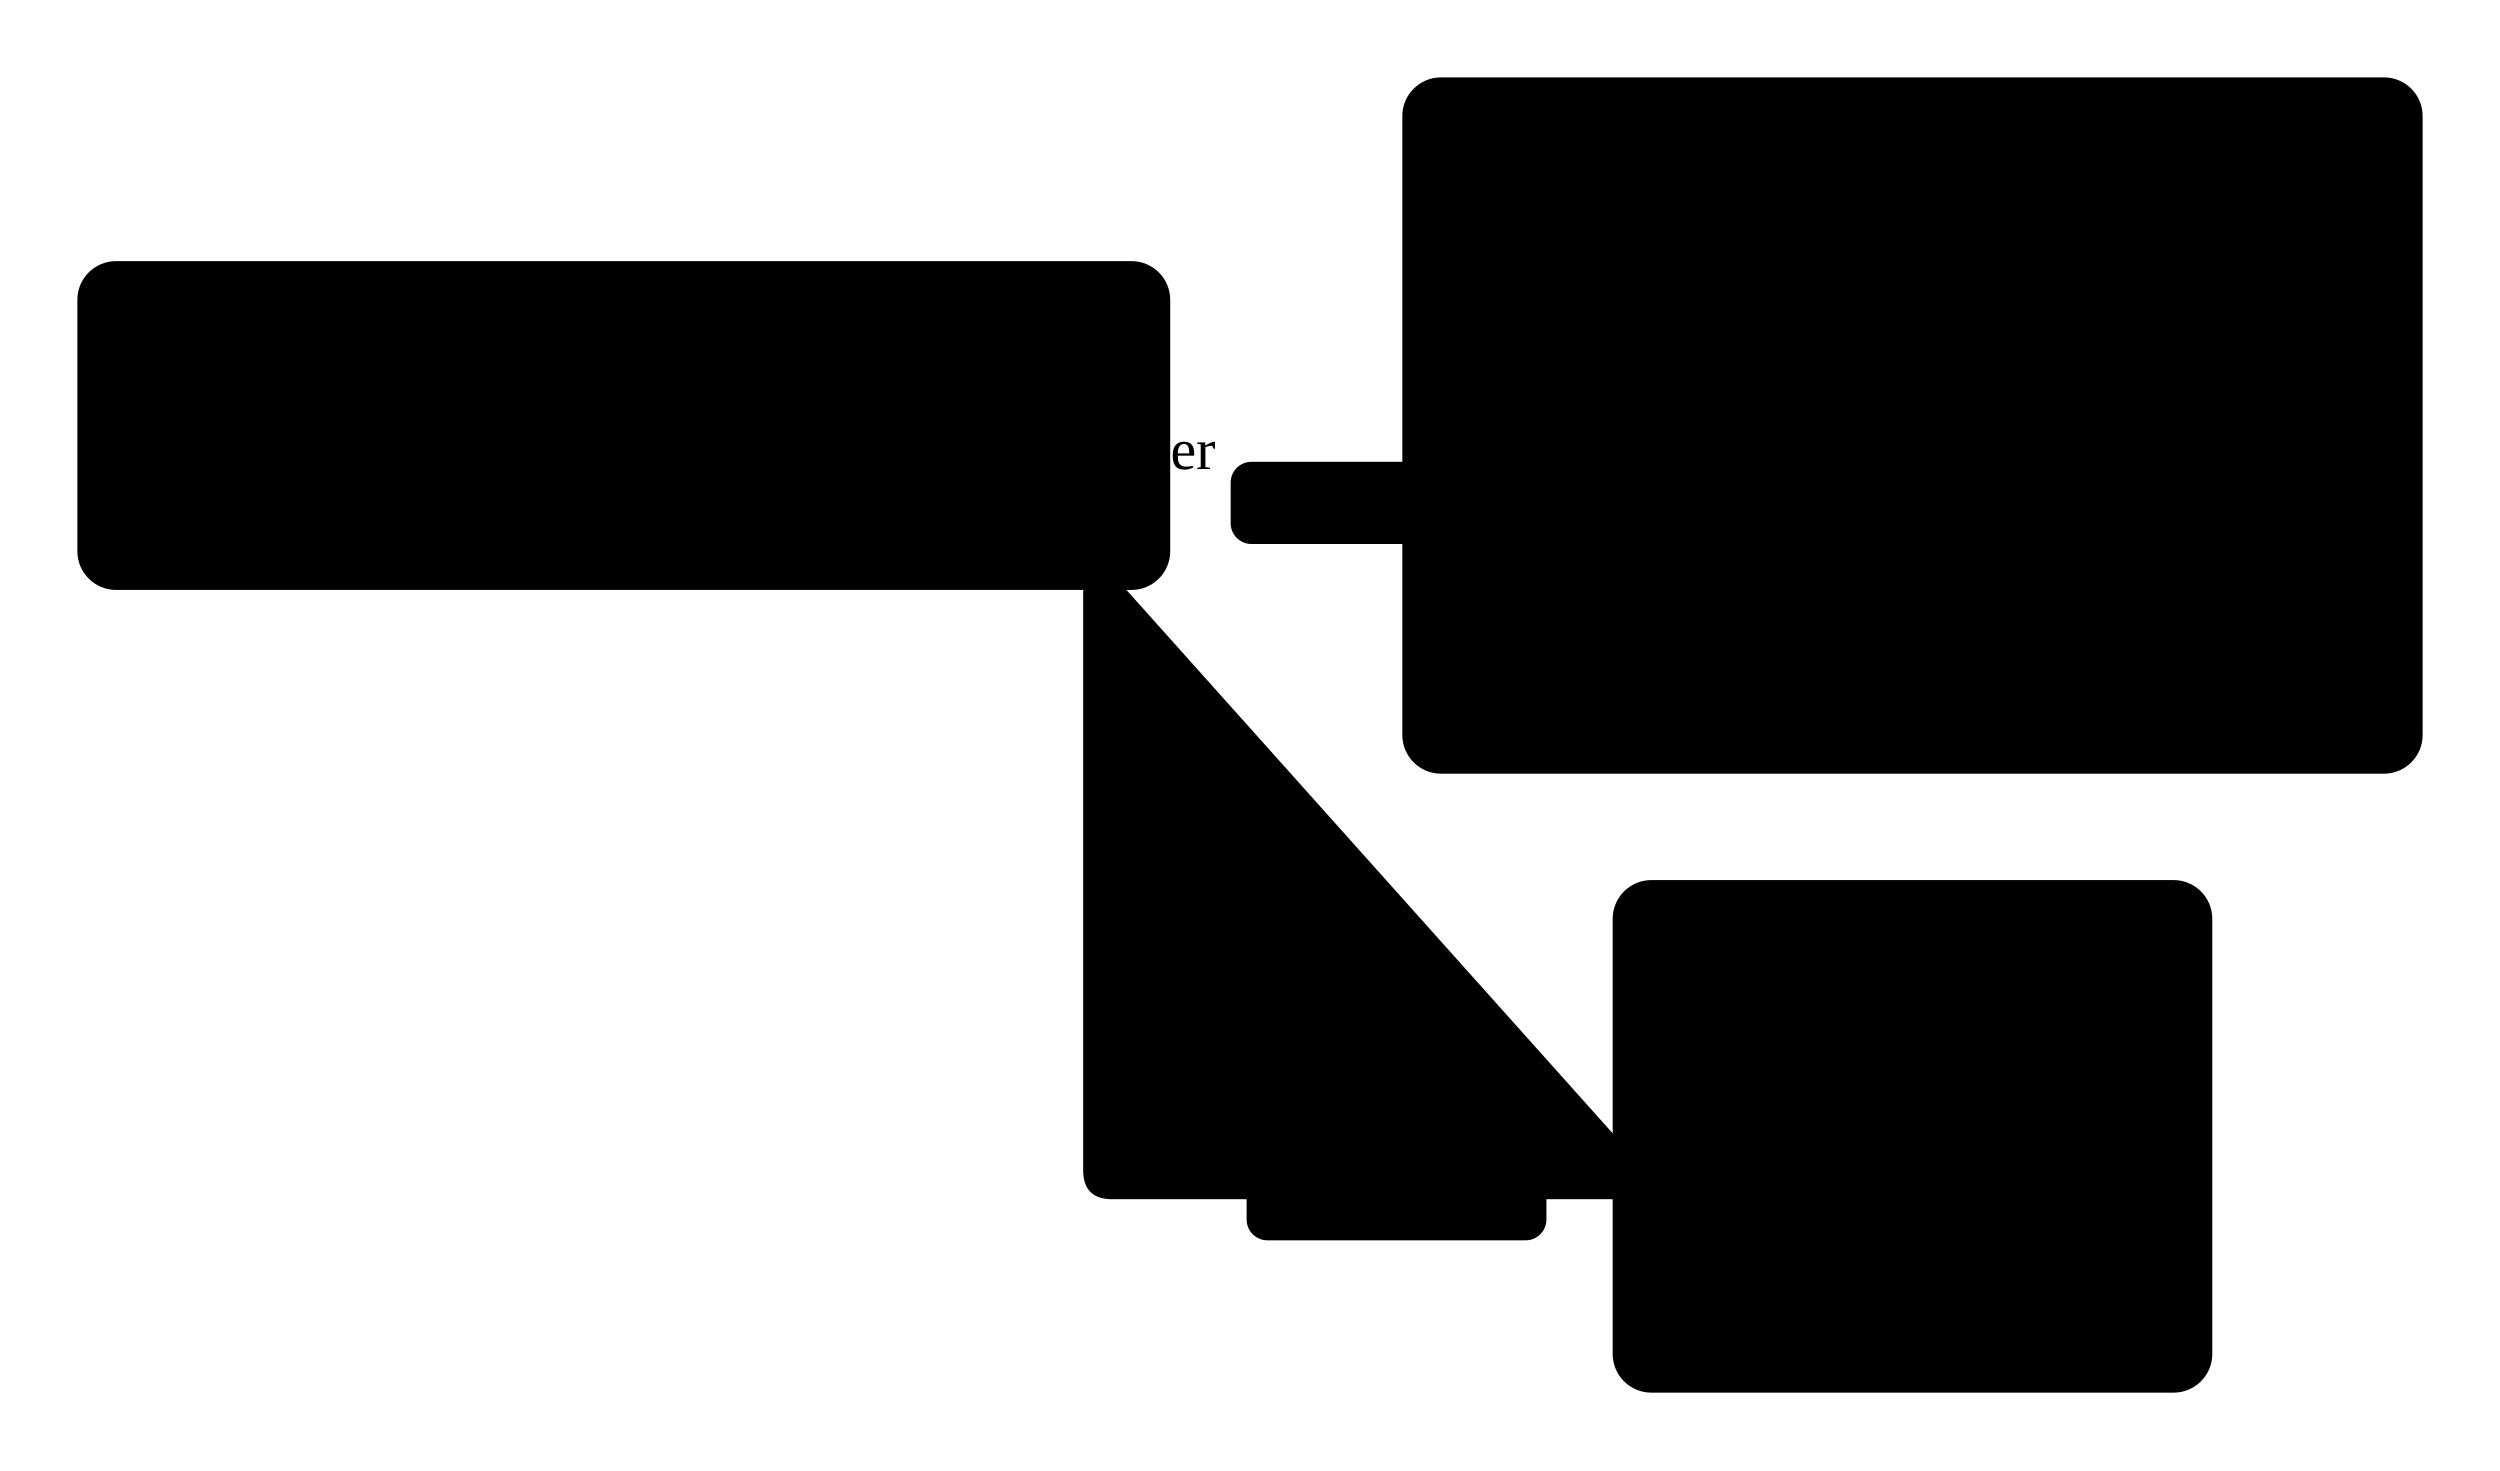
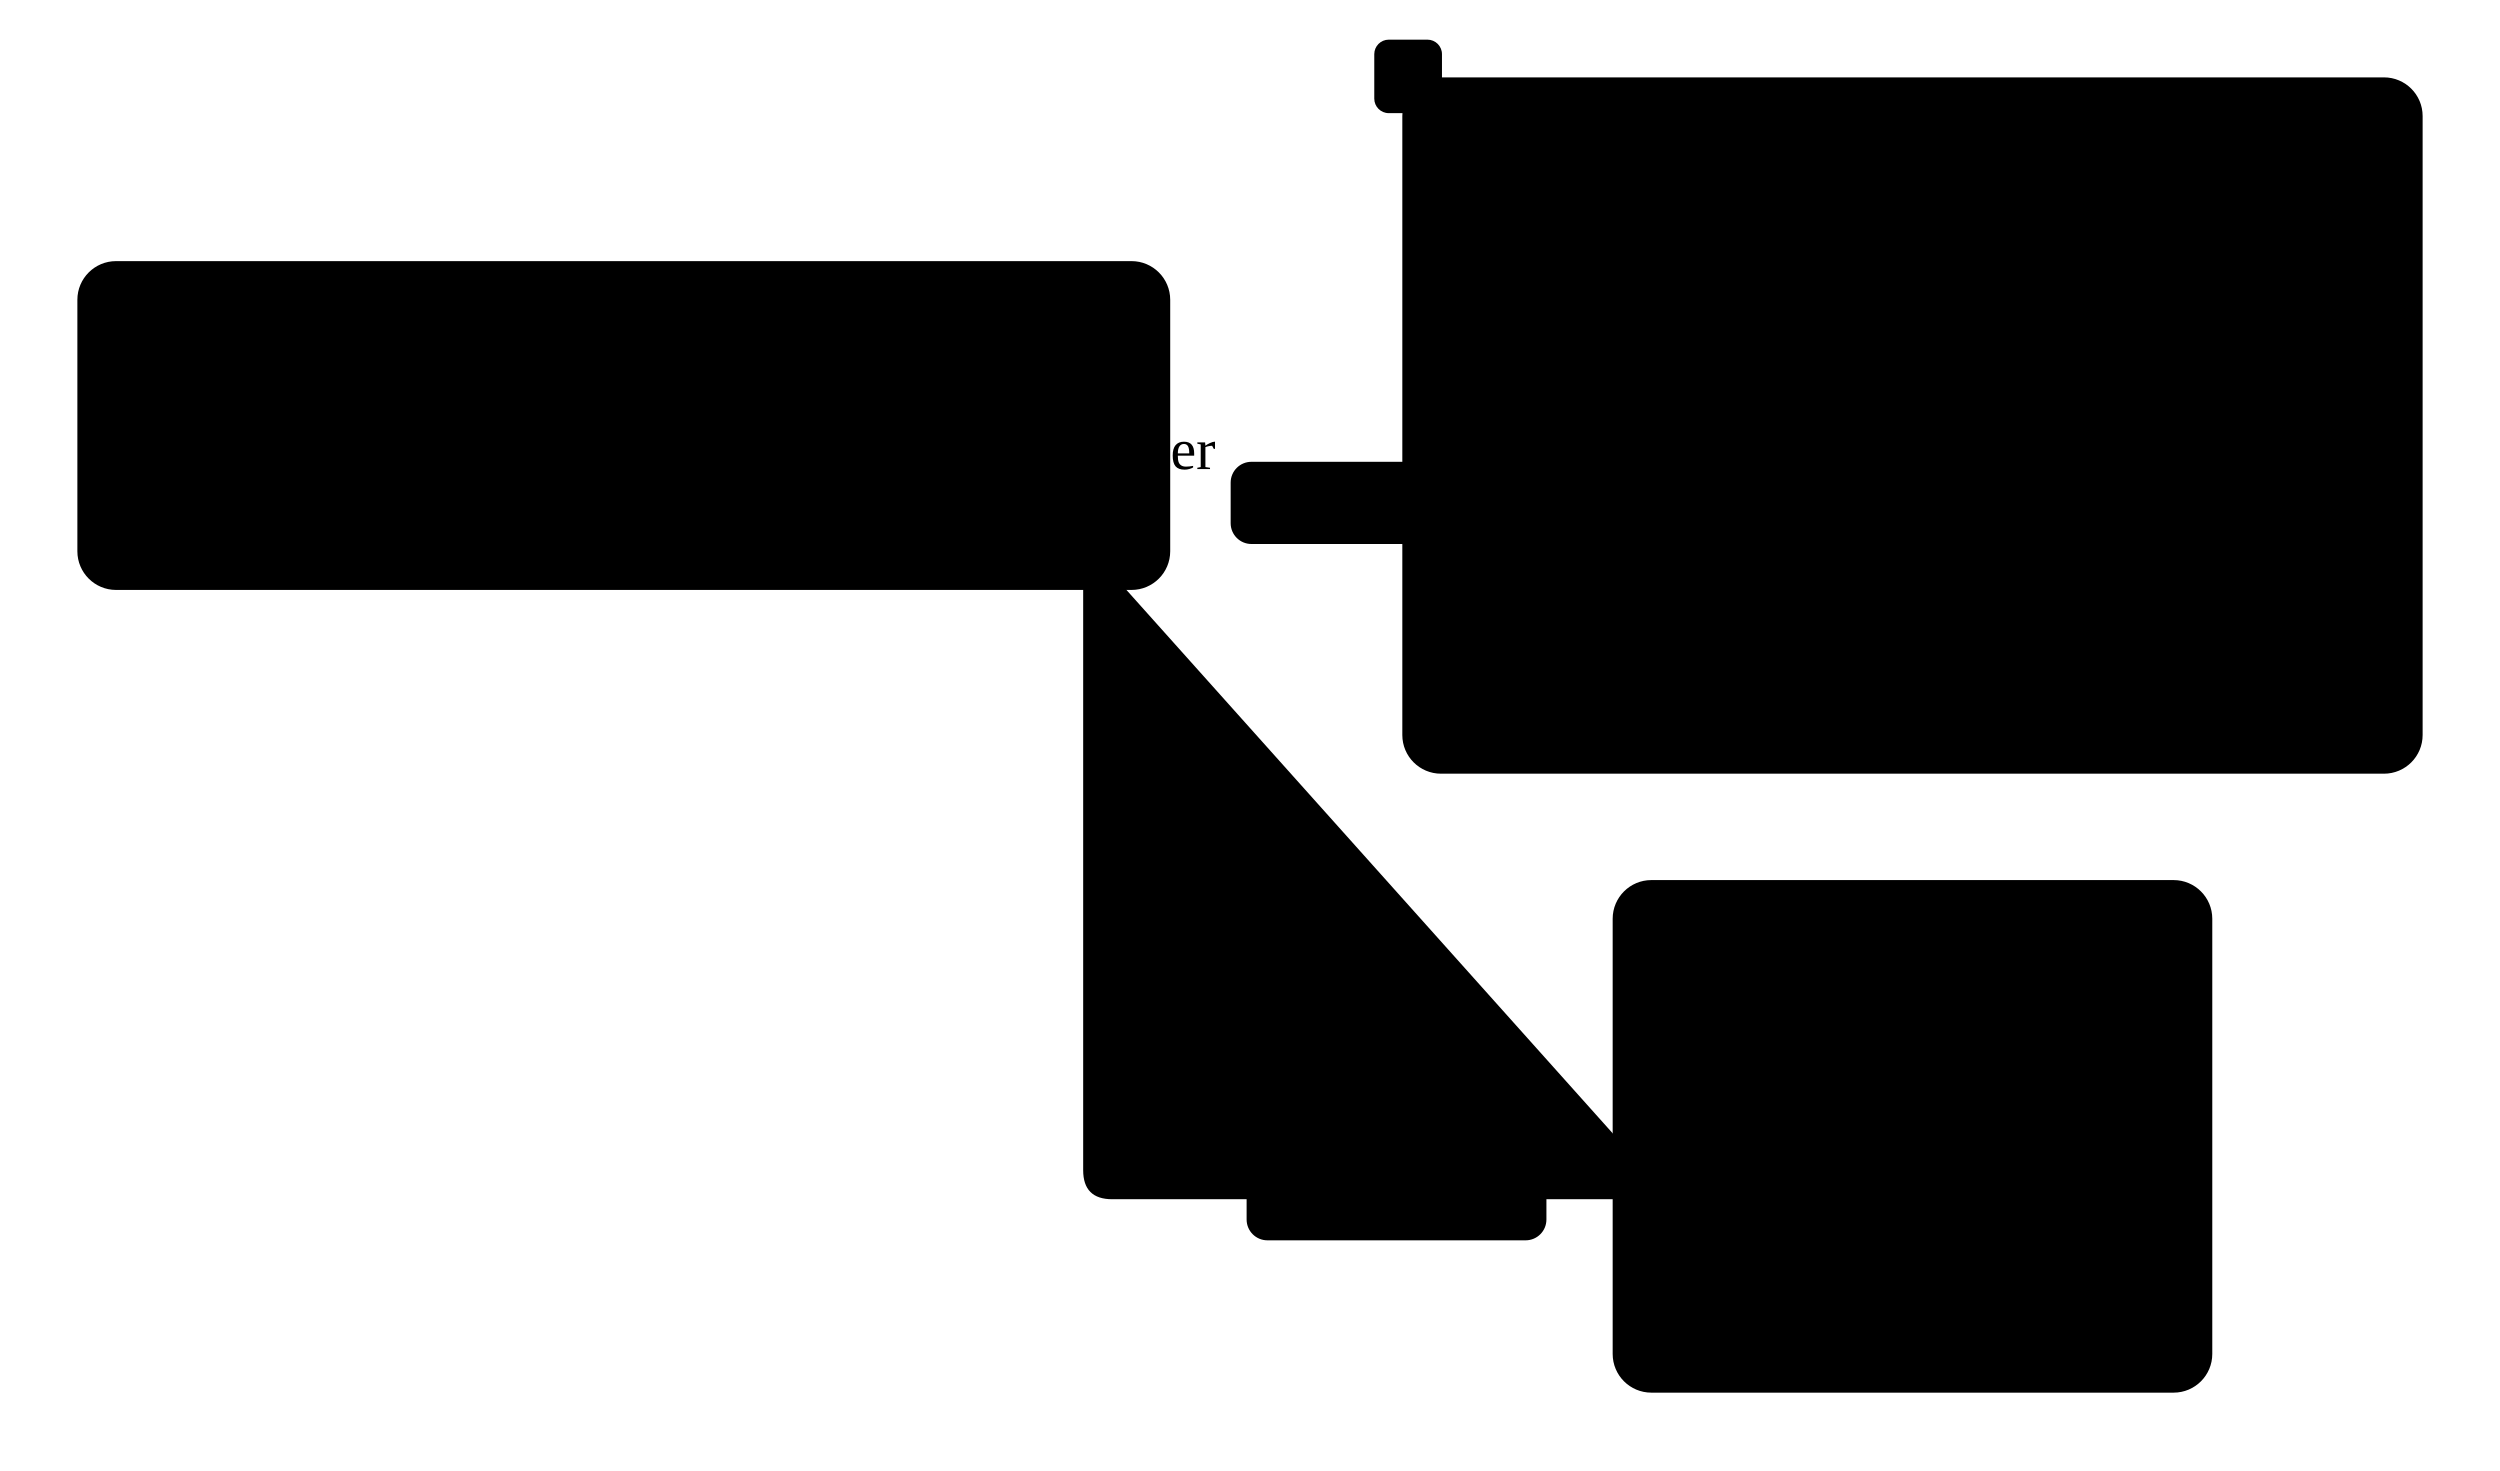
<svg xmlns="http://www.w3.org/2000/svg" class="docair-pic" viewBox="-16 -16 517 304" width="517" height="304" data-slice="cart-spec.buying-stores-the-order" data-direction="right" data-zoom="2.82">
  <g class="boxes">
    <g class="box k-host" data-id="infra">
      <rect class="sh" x="274" y="0" width="211" height="144" rx="8" />
      <text class="bn" x="379.5" y="12" font-size="11.5">infra host · 1 more</text>
+       <g class="tf-mark" transform="translate(270 -6) scale(1)">
+         <rect x="-1.8" y="-1.8" width="14" height="15.2" rx="3" />
+         <path d="M0 0L3.2 1.8V5.4L0 3.6Z M3.6 2L6.8 3.8V7.4L3.6 5.6Z M3.6 6.2L6.8 8V11.6L3.6 9.8Z M7.2 3.8L10.4 2V5.6L7.2 7.4Z" />
+       </g>
    </g>
    <g class="box k-test" data-id="shop-tests">
      <rect class="sh" x="0" y="38" width="226" height="68" rx="8" />
      <text class="bn" x="113" y="50" font-size="11.5">cart · 1 more</text>
    </g>
    <g class="box k-external" data-id="browser">
      <rect class="sh" x="317.5" y="166" width="124" height="106" rx="8" />
      <text class="bn" x="379.5" y="178" font-size="11.5">browser</text>
    </g>
    <g class="box k-cluster" data-id="cluster">
      <rect class="sh" x="284" y="28" width="191" height="106" rx="8" />
      <text class="bn" x="379.5" y="40" font-size="11.5">shop cluster · 1 more</text>
+       <g class="tf-mark" transform="translate(280 22) scale(1)">
+         <rect x="-1.8" y="-1.8" width="14" height="15.2" rx="3" />
+         <path d="M0 0L3.2 1.8V5.4L0 3.6Z M3.6 2L6.8 3.8V7.4L3.6 5.6Z M3.6 6.2L6.8 8V11.6L3.6 9.8Z M7.2 3.8L10.4 2V5.6L7.2 7.4Z" />
+       </g>
    </g>
    <g class="box k-service" data-id="shop-ui">
      <rect class="sh" x="327.5" y="194" width="104" height="68" rx="8" />
      <text class="bn" x="379.5" y="206" font-size="11.5">shop-ui</text>
    </g>
    <g class="box k-service" data-id="orders-api">
      <rect class="sh" x="294" y="56" width="171" height="68" rx="8" />
      <text class="bn" x="379.5" y="68" font-size="11.5">orders-api · 1 more</text>
    </g>
  </g>
  <g class="lines">
-     <g class="line e-cover" data-id="0" data-from="cart-spec.buying-stores-the-order" data-to="shop-ui.cart" data-edges="4">
+     <g class="line e-cover" data-id="0" data-from="cart-spec.buying-stores-the-order" data-to="shop-ui.cart" data-edges="cart-spec.buying-stores-the-order -cover-&gt; shop-ui.cart">
      <path class="ln" d="M208,96 L208,226 Q208,232 214,232 L329.7,232" stroke-width="1.4" />
      <path class="ah" d="M337.5,232 L329.7,235.9 L329.7,228.1 Z" />
    </g>
-     <g class="line e-cover" data-id="1" data-from="cart-spec.buying-stores-the-order" data-to="orders.create" data-edges="5">
+     <g class="line e-cover" data-id="1" data-from="cart-spec.buying-stores-the-order" data-to="orders.create" data-edges="cart-spec.buying-stores-the-order -cover-&gt; orders.create">
      <path class="ln" d="M216,88 L315.2,88" stroke-width="1.4" />
      <path class="ah" d="M323,88 L315.2,91.9 L315.2,84.1 Z" />
    </g>
  </g>
  <g class="parts">
    <g class="part k-function" data-id="orders.create">
      <rect class="sh" x="323" y="84" width="113" height="30" rx="7.5" />
      <text x="379.5" y="99" font-size="12">create_order</text>
    </g>
    <g class="part k-component closed" data-id="shop-ui.cart">
      <rect class="sh" x="337.5" y="222" width="84" height="30" />
      <rect class="gap" x="337.5" y="222" width="84" height="30" />
      <text x="379.5" y="237" font-size="12">Cart (1)</text>
    </g>
    <g class="part k-test t-passed" data-id="cart-spec.buying-stores-the-order">
-       <rect class="sh" x="10" y="66" width="206" height="30" rx="7.5" />
+       <path class="sh" d="M10,66 L216,66 L216,88.5 Q216,96 208.5,96 L17.5,96 Q10,96 10,88.5 Z" />
      <text x="113" y="81" font-size="12">✓ buying stores the order</text>
    </g>
  </g>
  <g class="labels">
    <g class="words" data-line="0">
      <rect x="241.8" y="223.5" width="62" height="17" rx="4.3" />
      <text font-size="11">
        <tspan x="272.8" y="232">1 test</tspan>
      </text>
    </g>
    <g class="words" data-line="1">
      <rect x="238.5" y="79.5" width="62" height="17" rx="4.3" />
      <text font-size="11">
        <tspan x="269.5" y="88">1 test</tspan>
      </text>
    </g>
  </g>
</svg>
